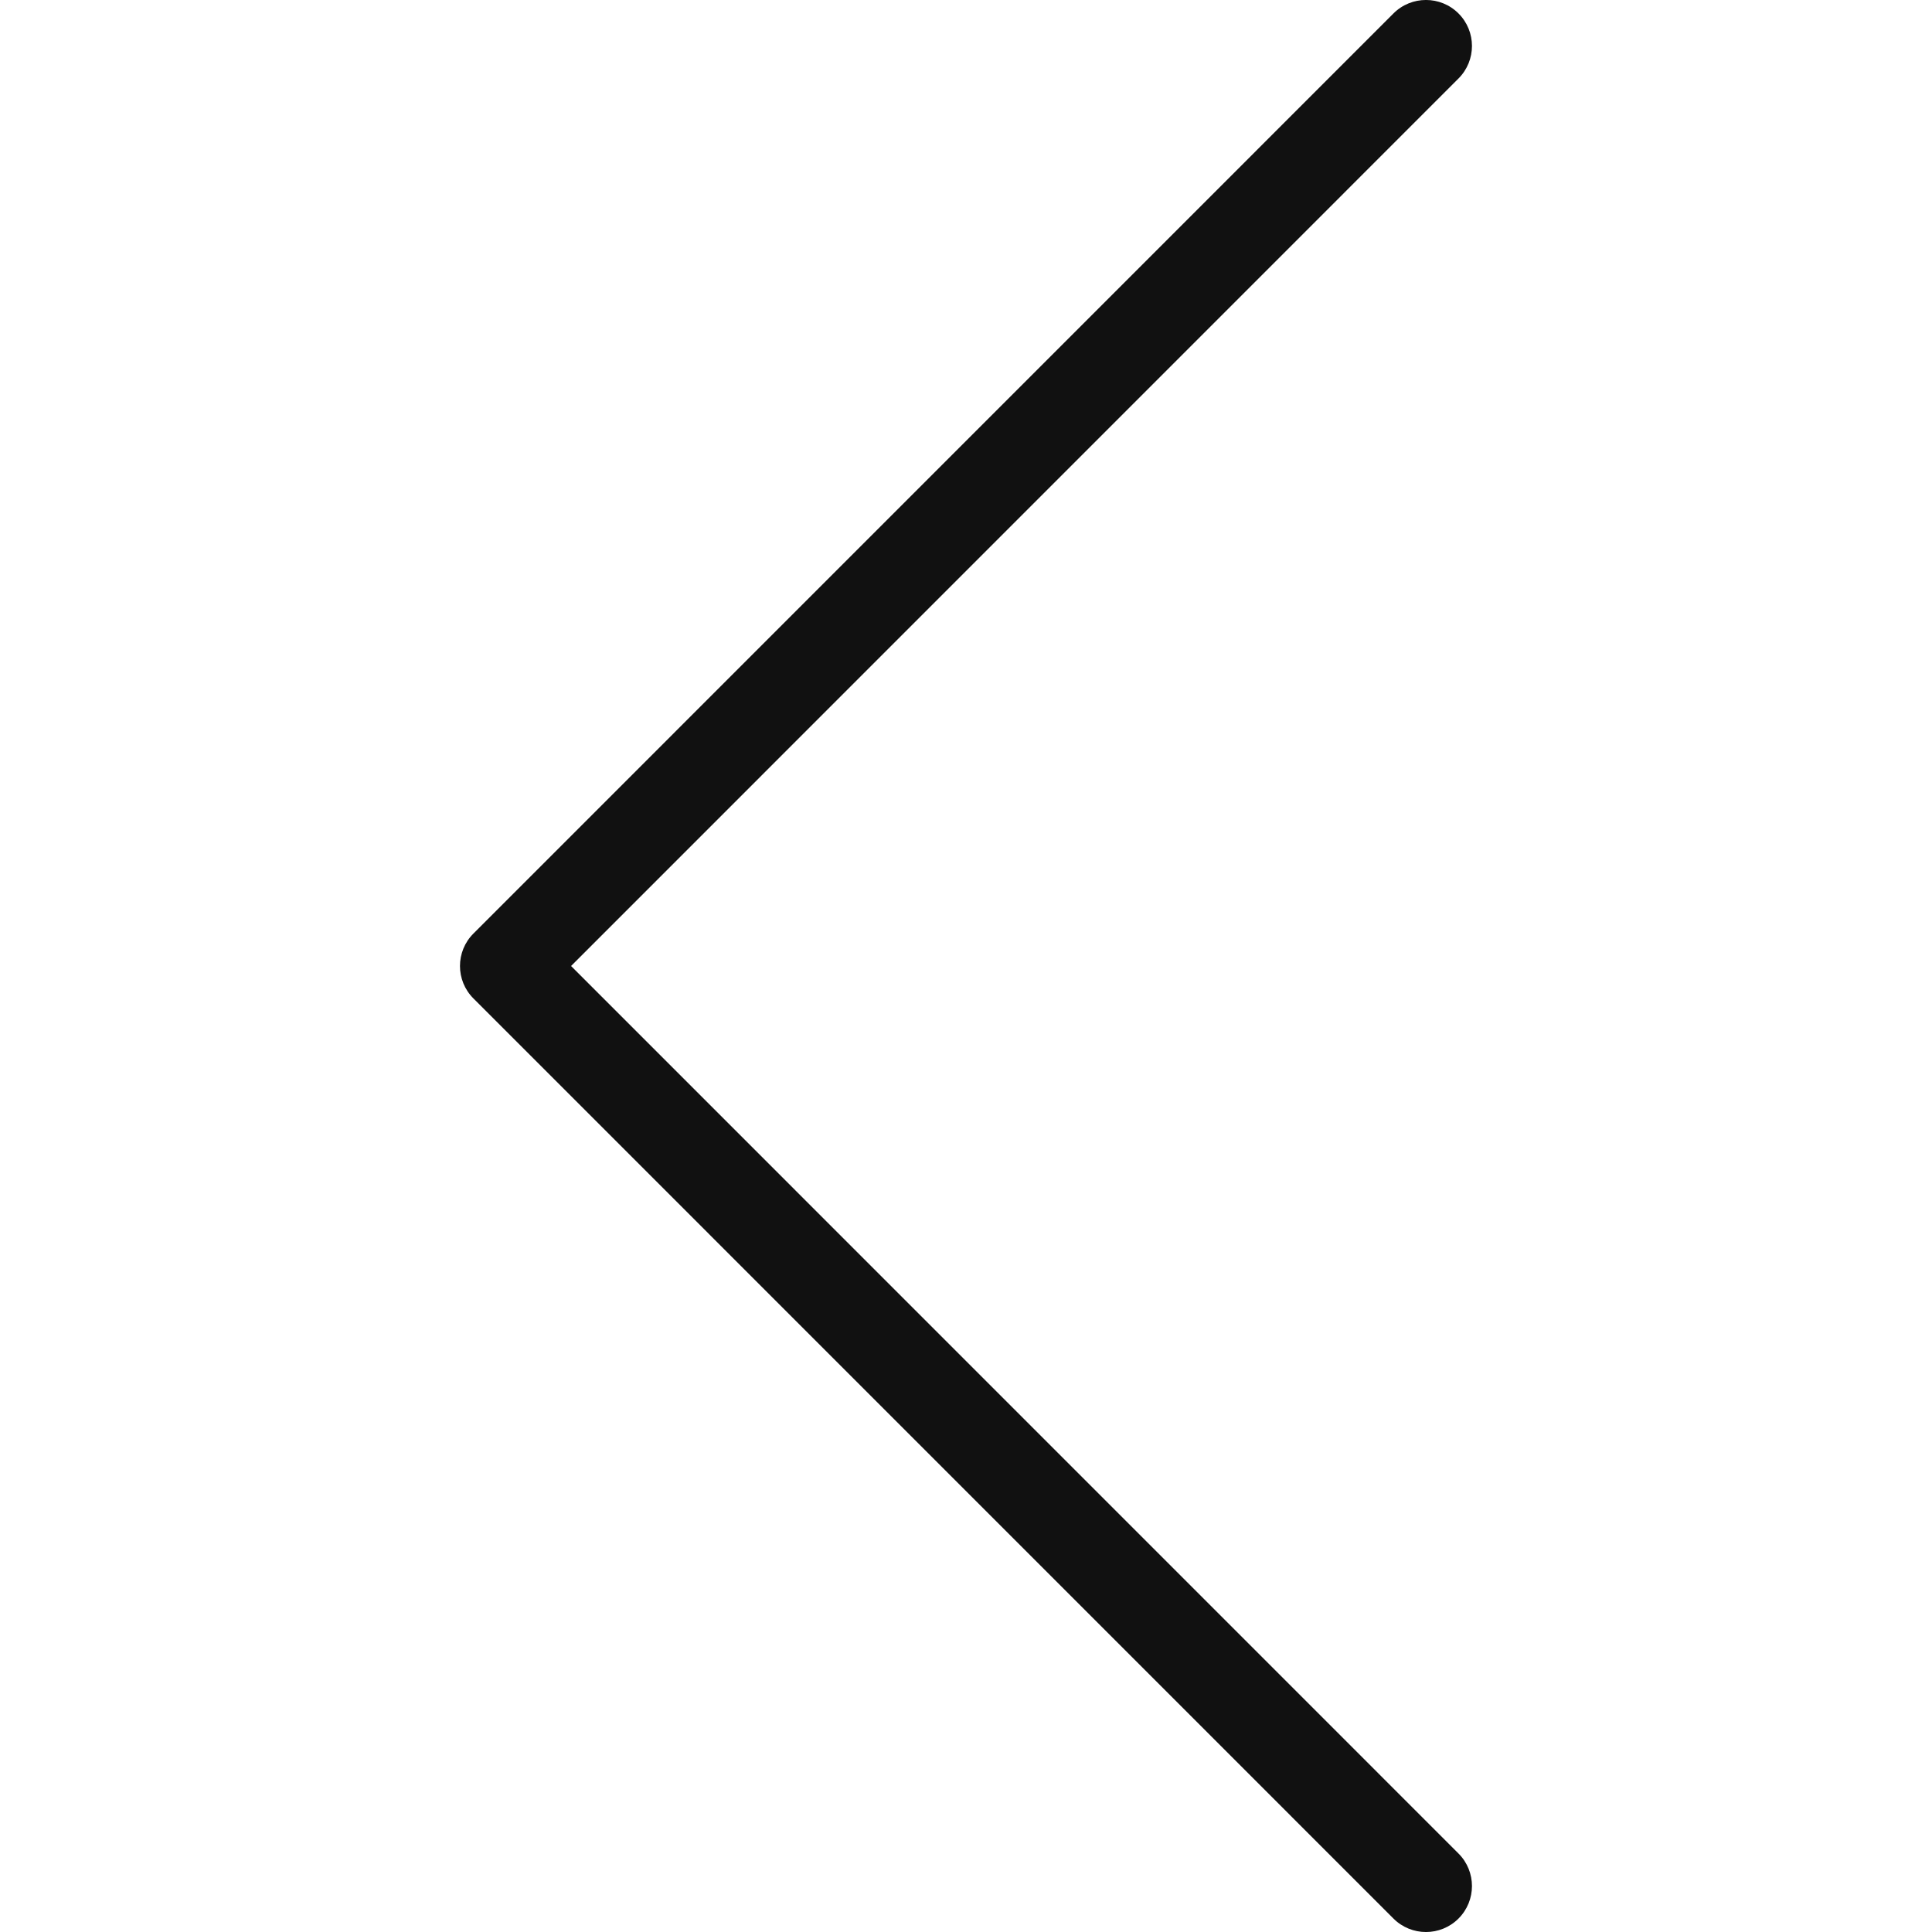
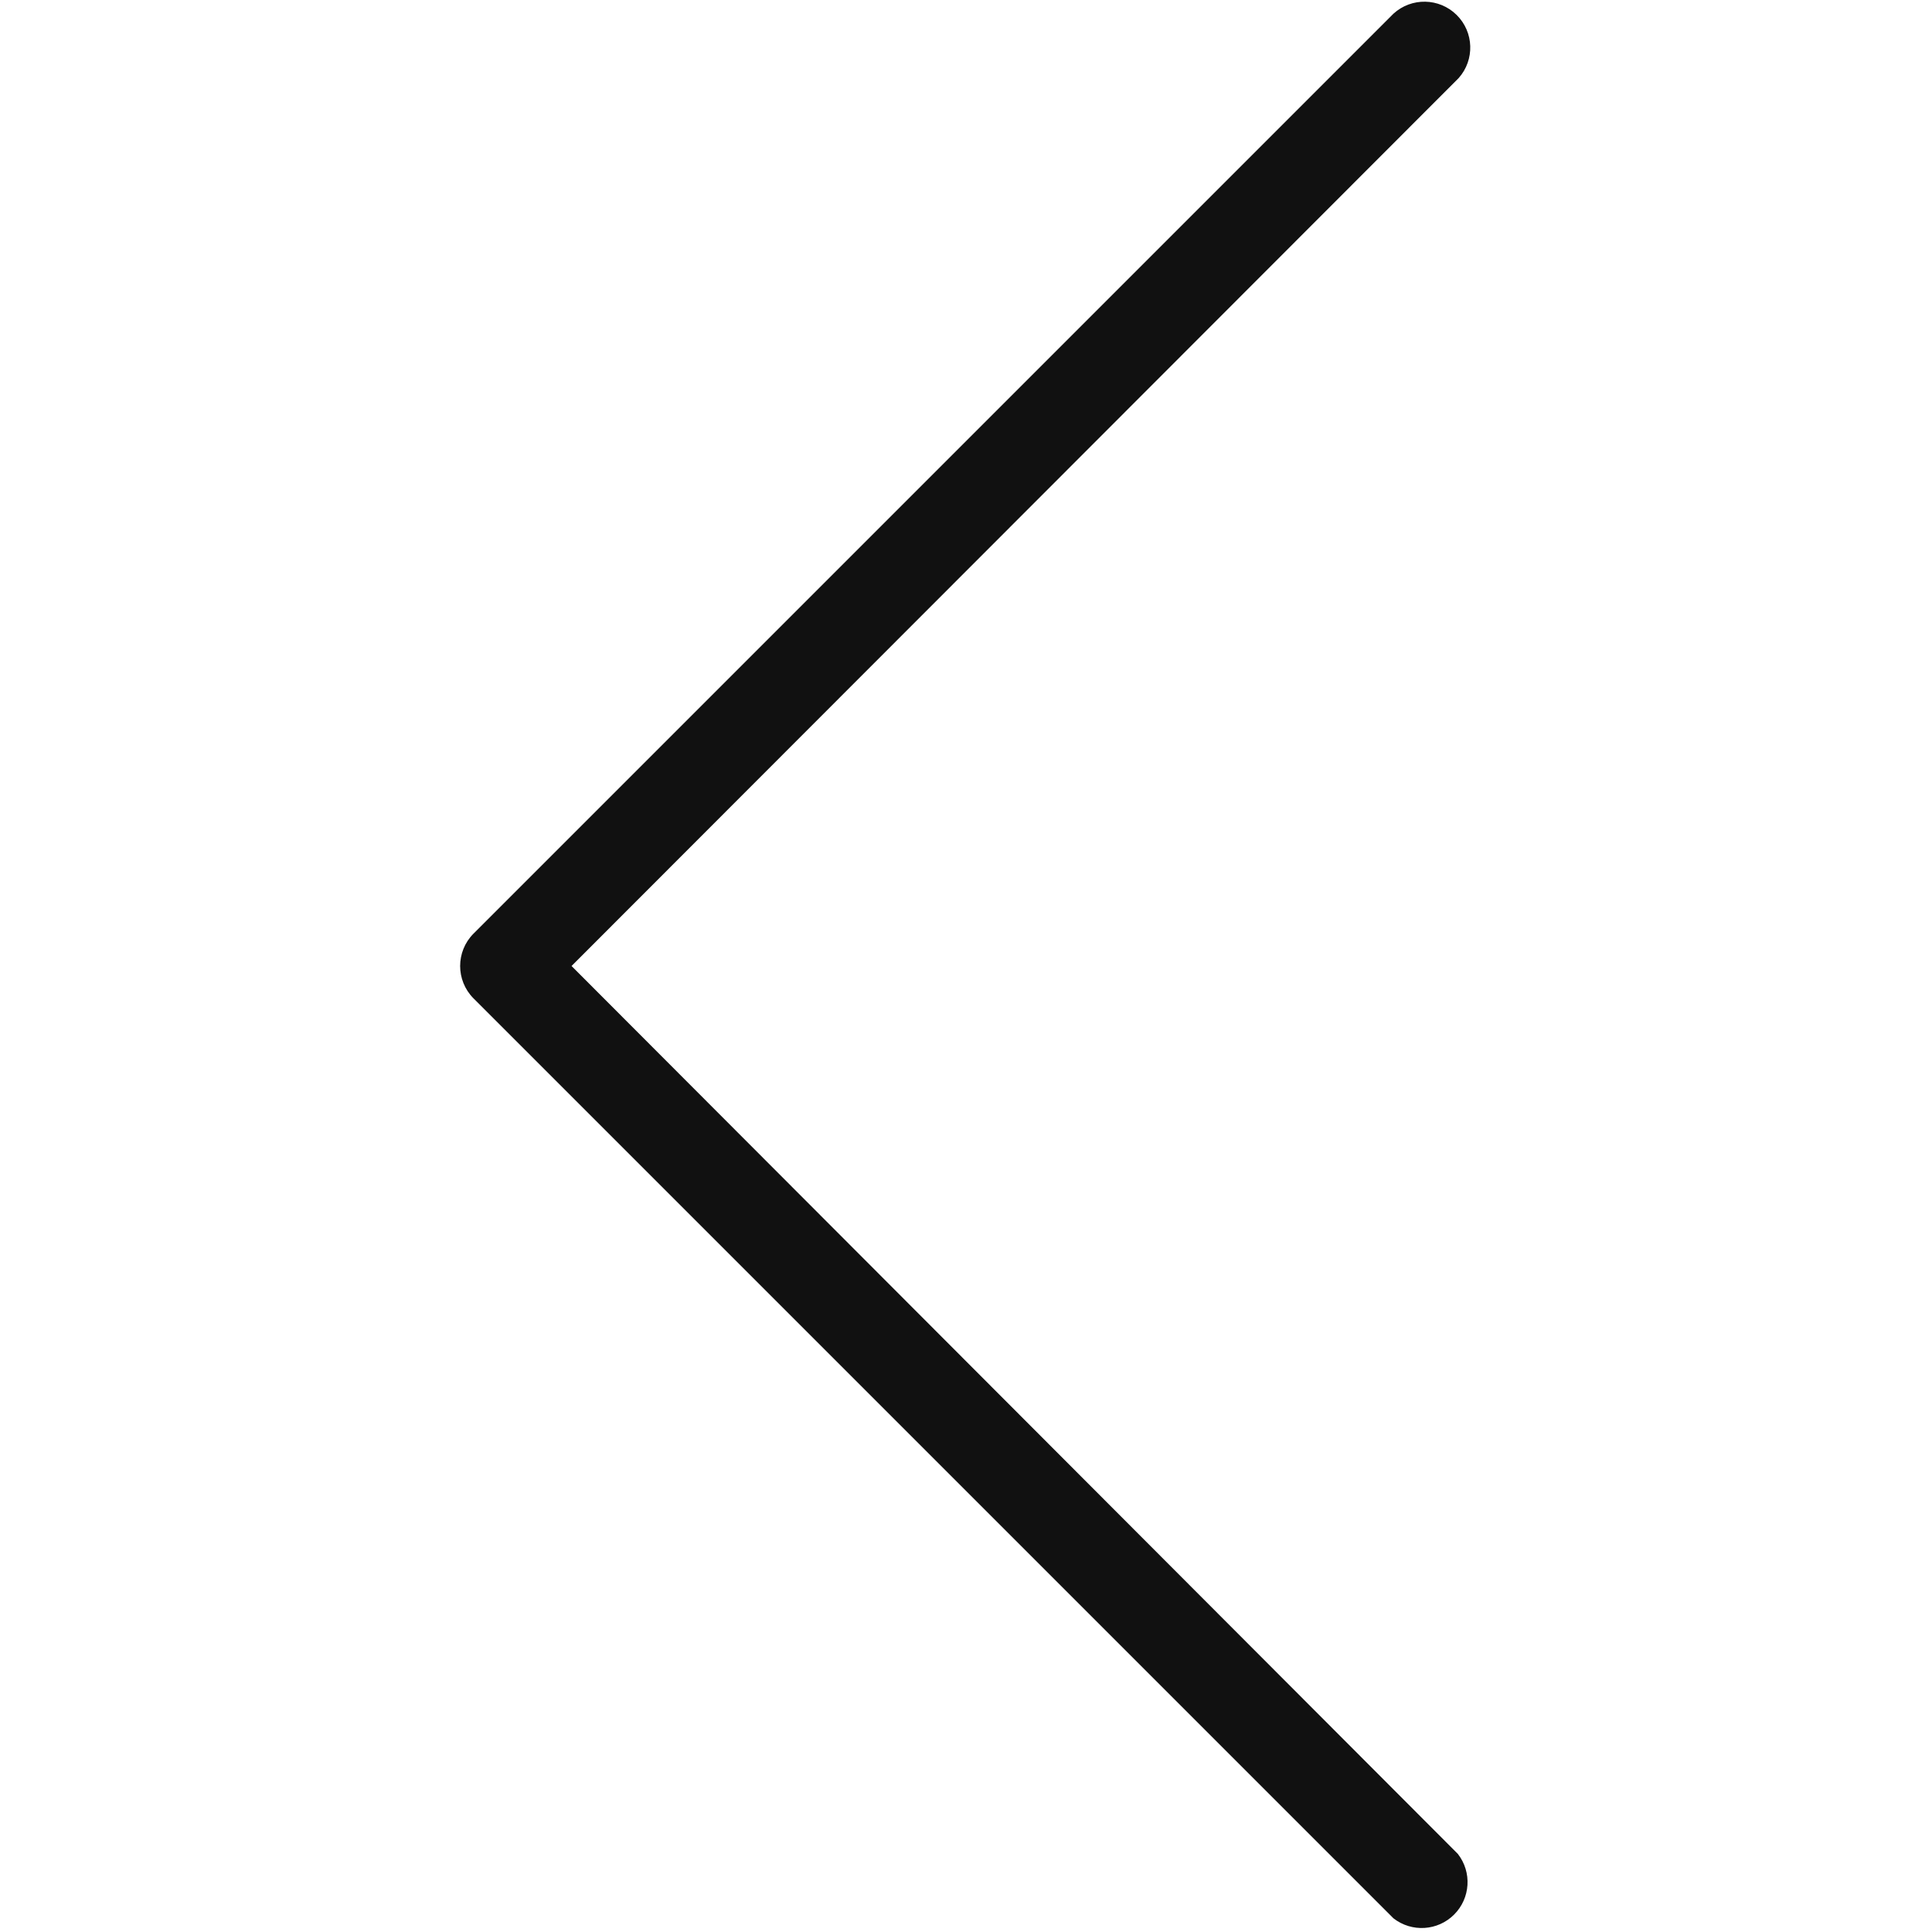
- <svg xmlns="http://www.w3.org/2000/svg" width="100%" height="100%" viewBox="0 0 24 24" version="1.1" xml:space="preserve" style="fill-rule:evenodd;clip-rule:evenodd;stroke-linejoin:round;stroke-miterlimit:2;">
-   <path d="M17.31,0.167L5.882,11.596C5.658,11.819 5.658,12.181 5.882,12.404L17.31,23.833C17.533,24.056 17.895,24.056 18.118,23.833C18.341,23.61 18.341,23.248 18.118,23.025L7.094,12C7.094,12 18.118,0.975 18.118,0.975C18.341,0.752 18.341,0.39 18.118,0.167C17.895,-0.056 17.533,-0.056 17.31,0.167Z" style="fill:rgb(17,17,17);" />
+ <svg xmlns="http://www.w3.org/2000/svg" xml:space="preserve" style="fill-rule:evenodd;clip-rule:evenodd;stroke-linejoin:round;stroke-miterlimit:2" viewBox="0 0 24 24">
+   <path d="M17.31.17 5.88 11.6a.57.57 0 0 0 0 .8l11.43 11.43a.57.57 0 0 0 .8-.8L7.1 12 18.12.97a.57.57 0 0 0-.81-.8Z" style="fill:#111" />
</svg>
